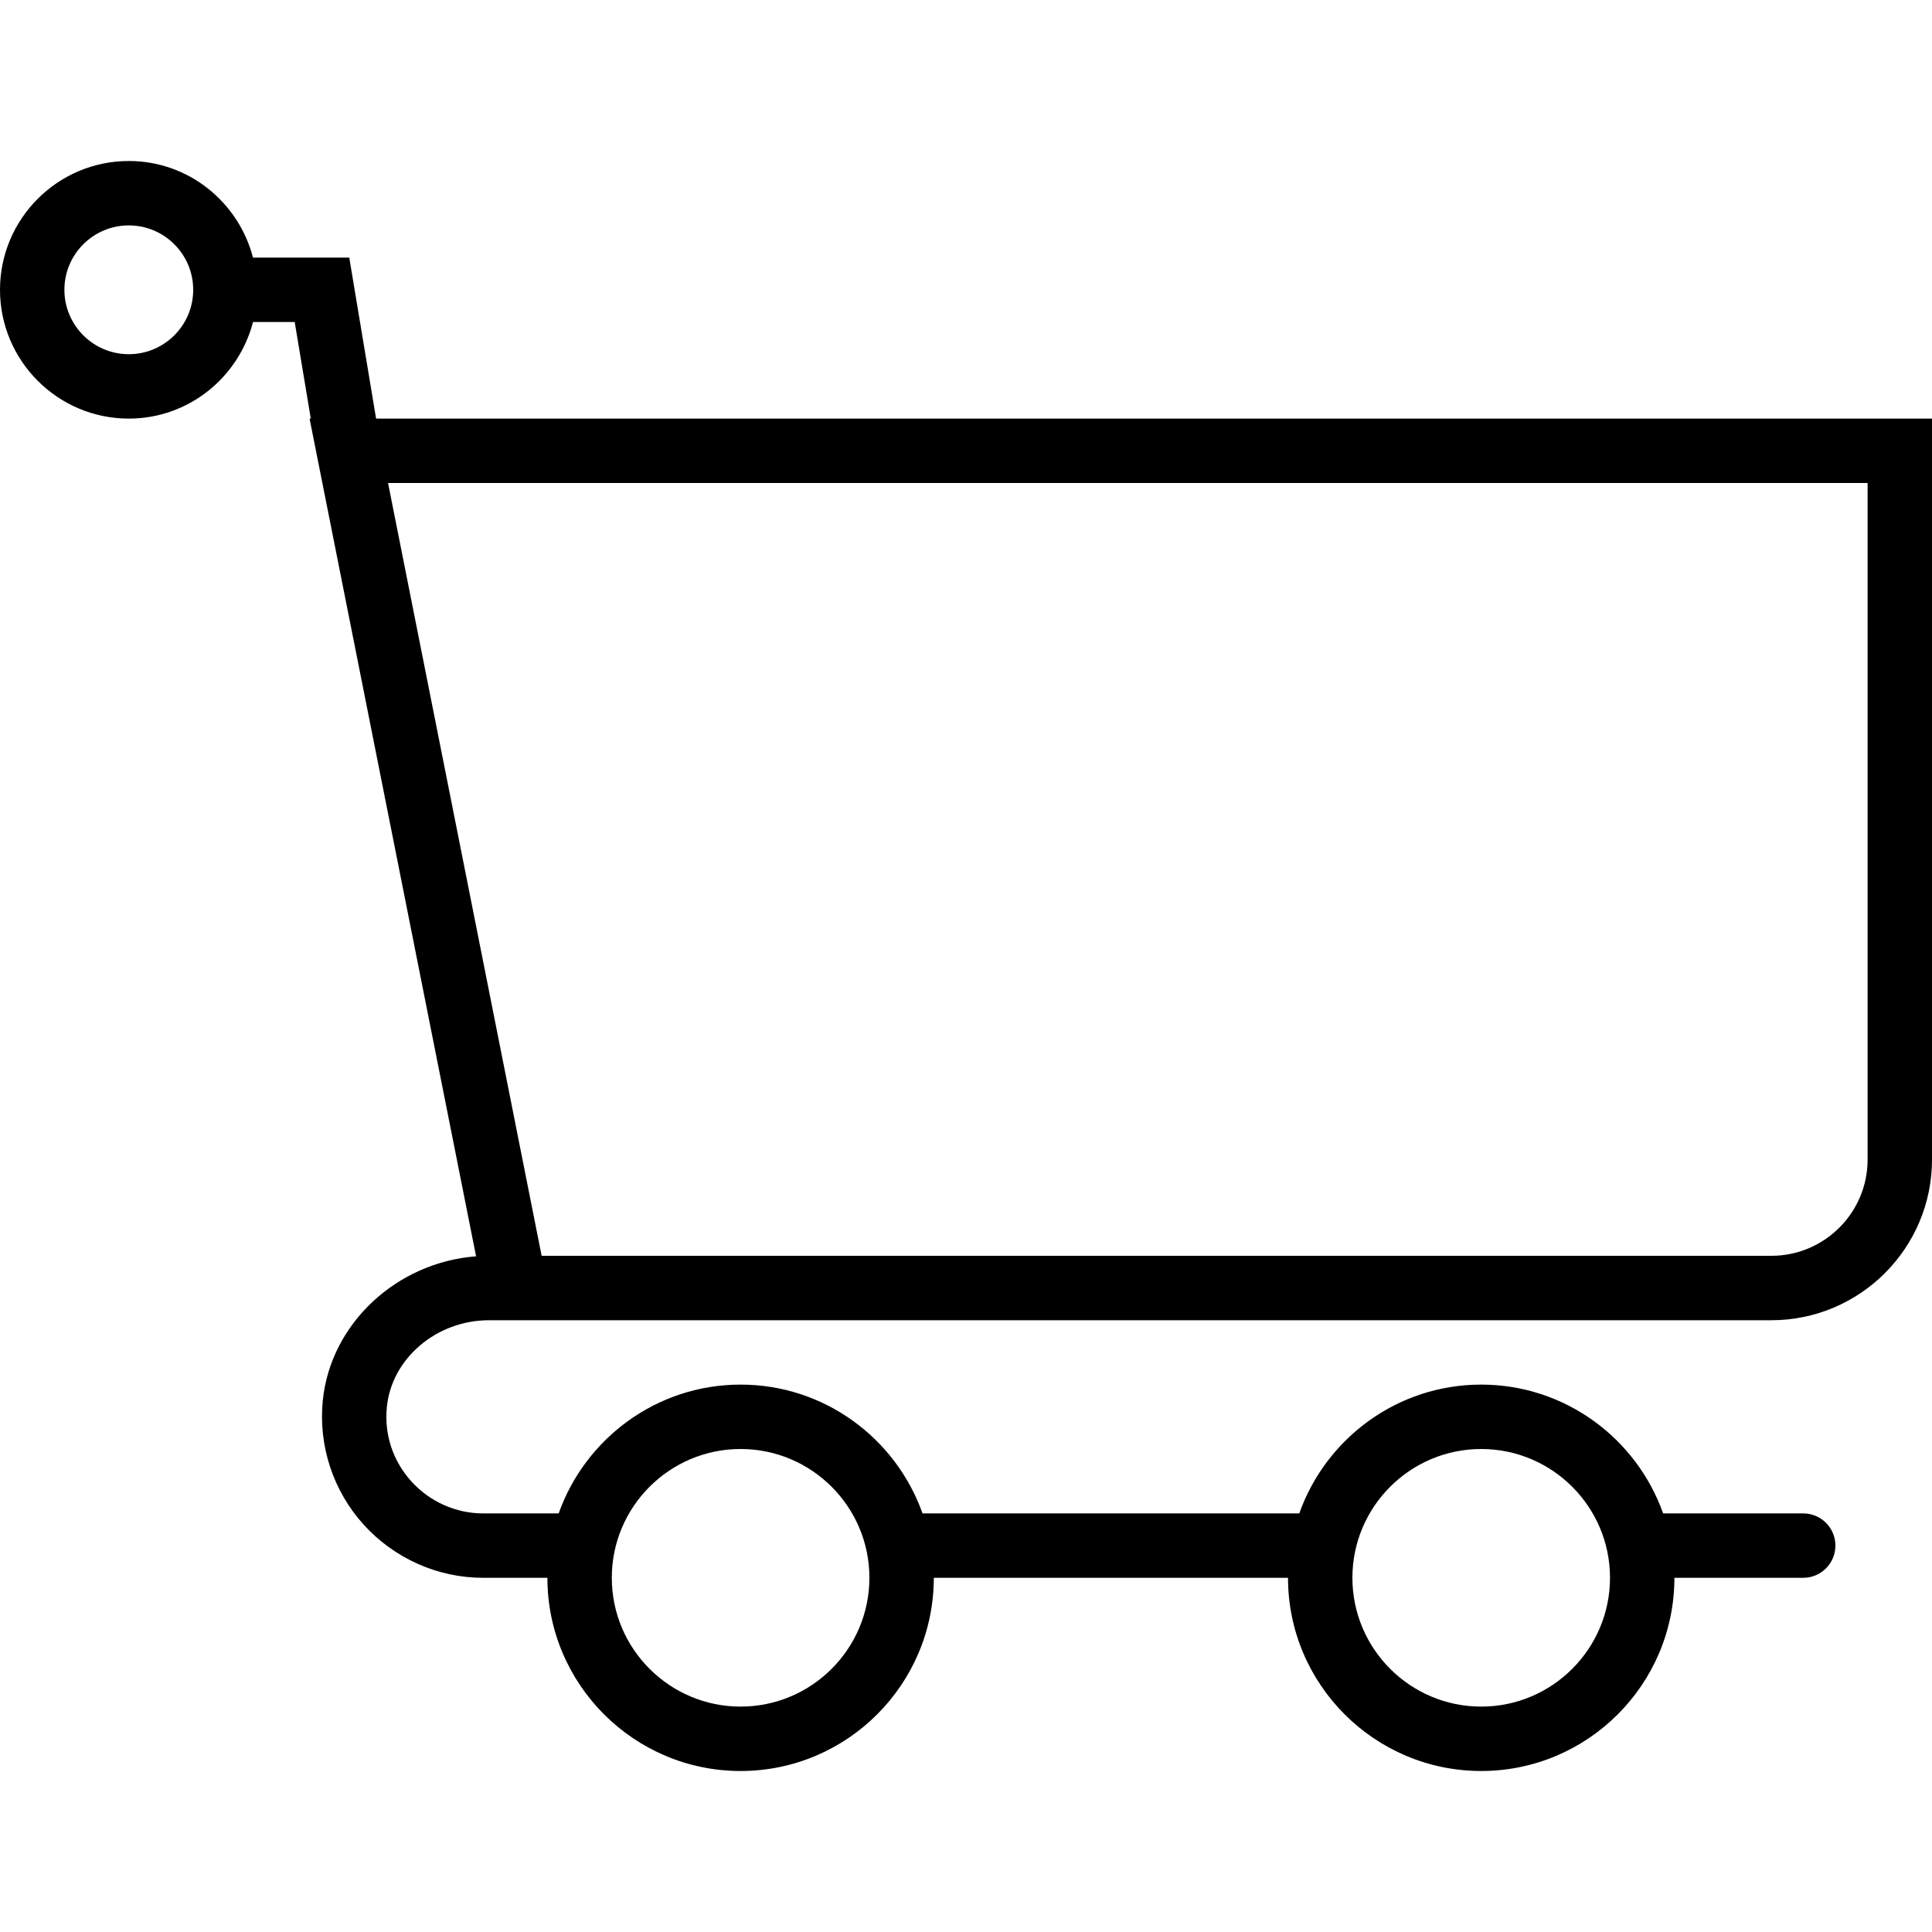
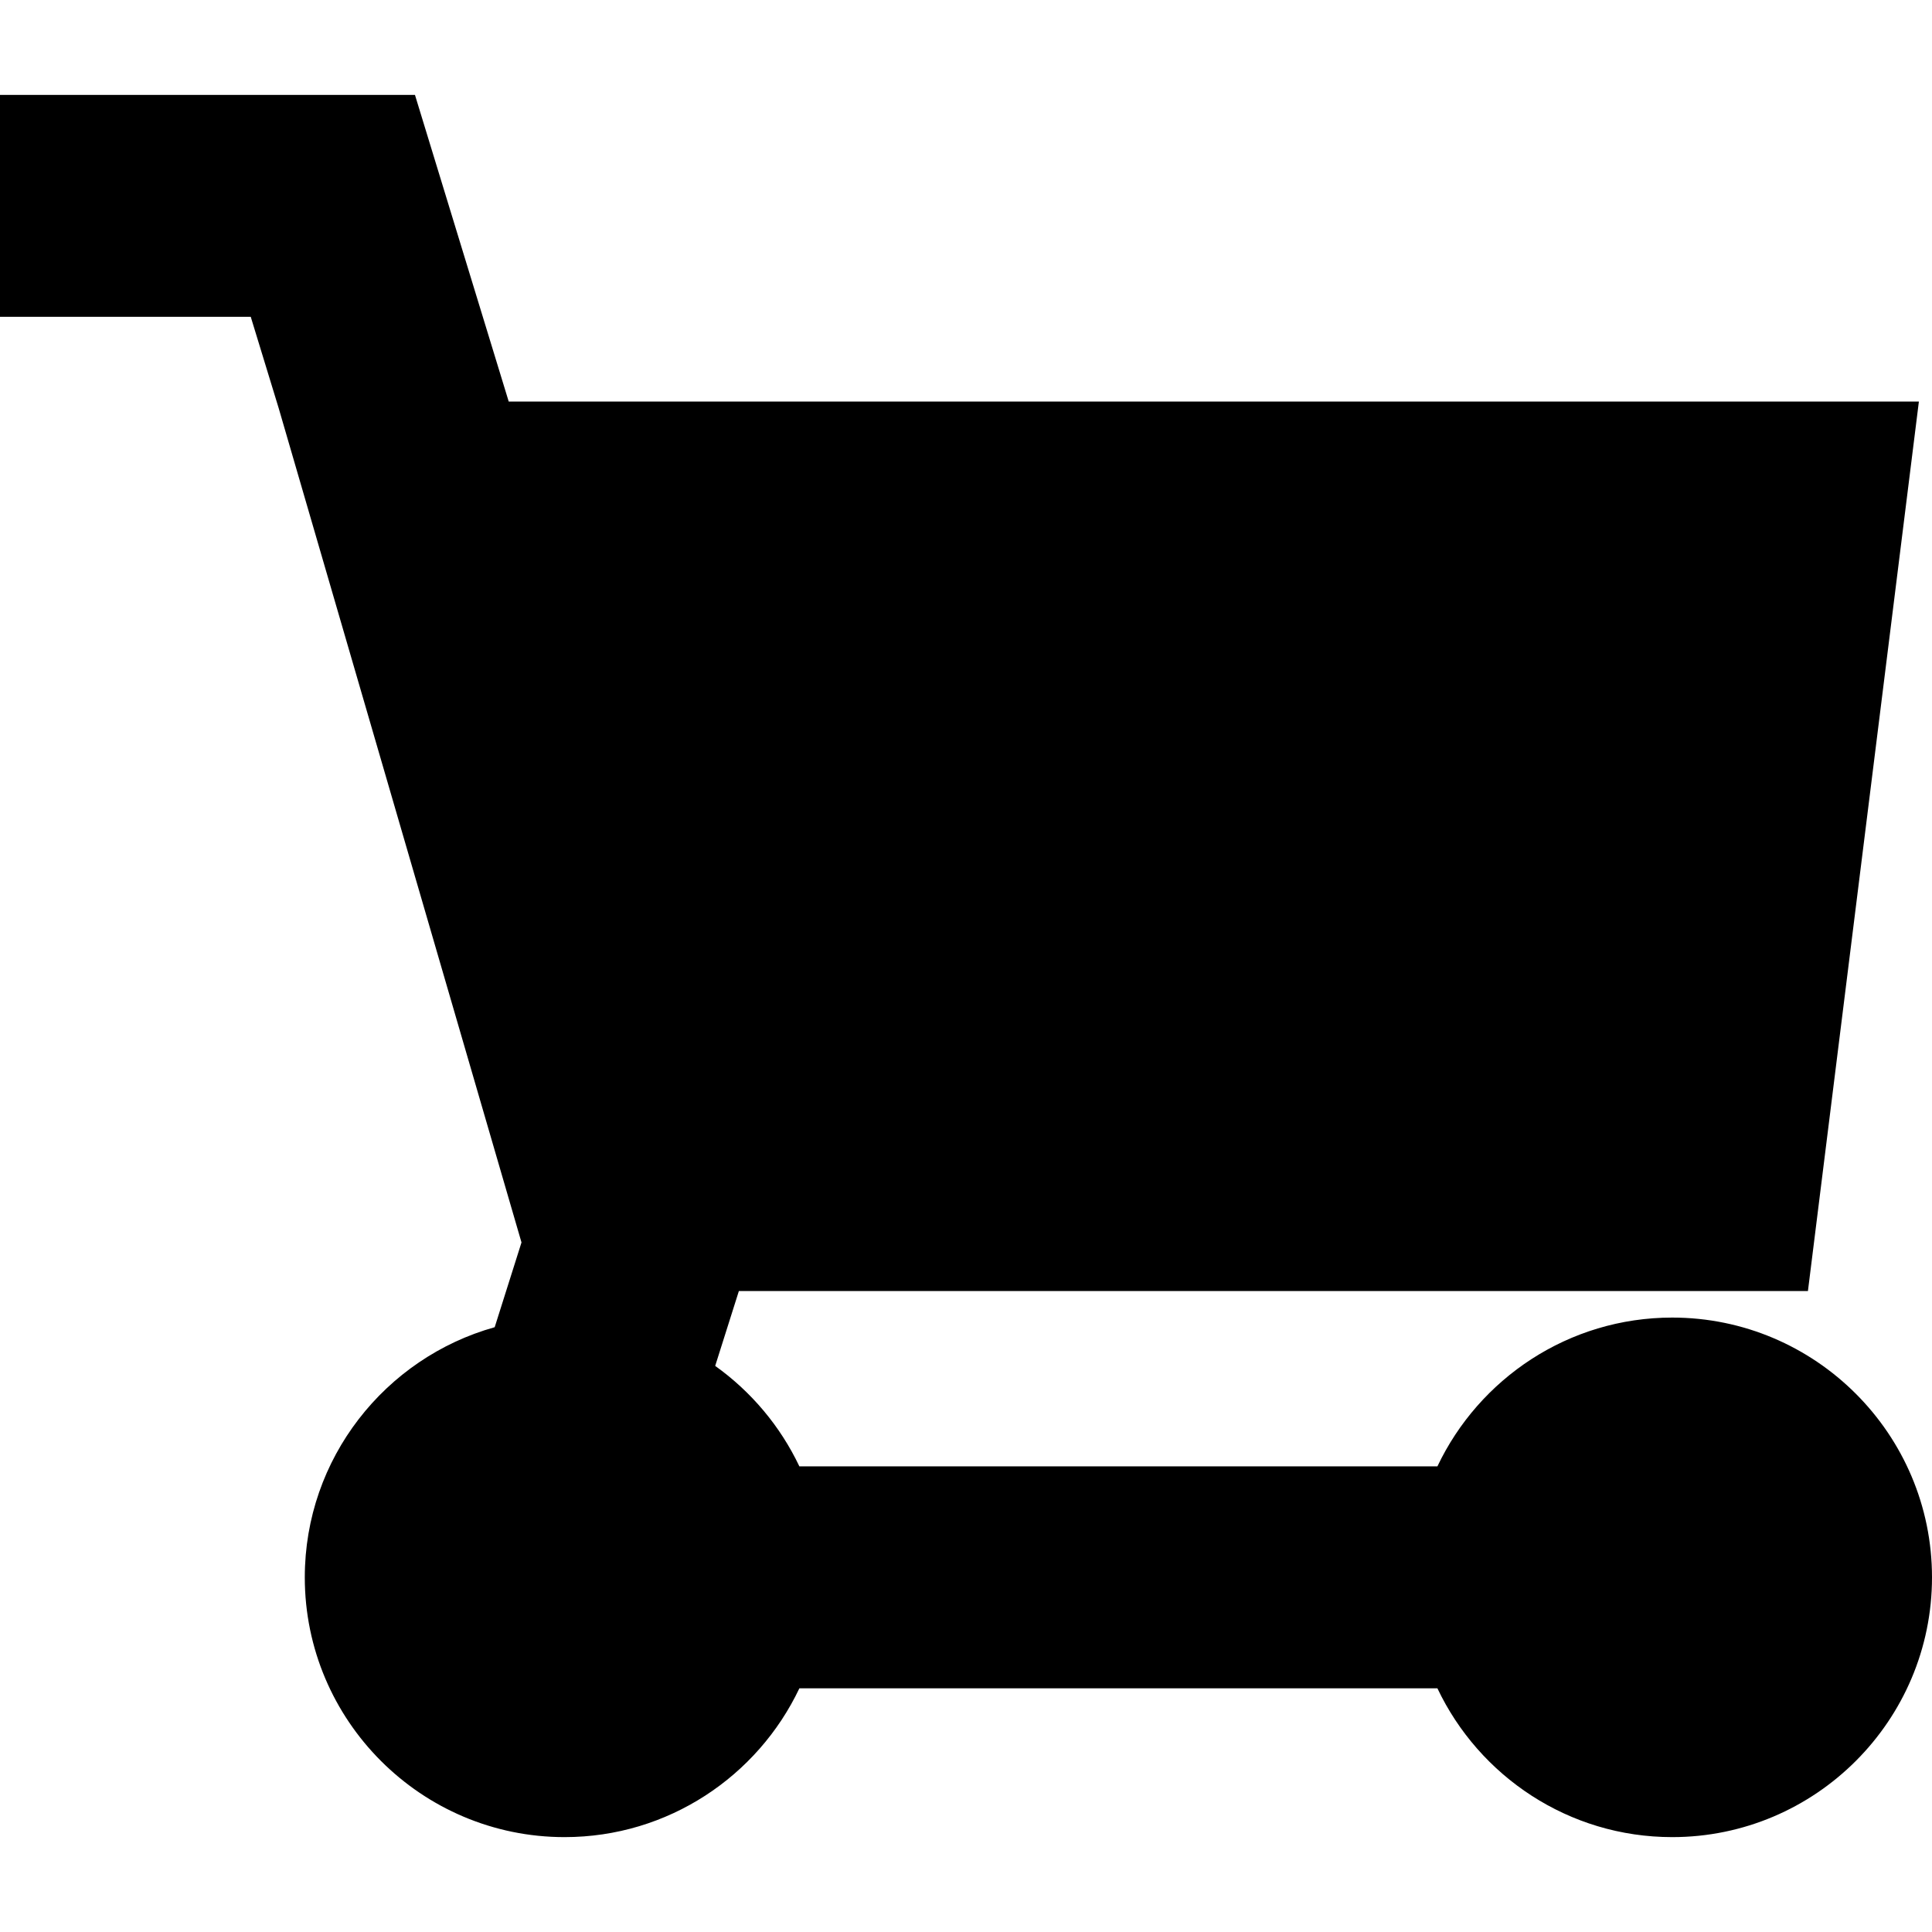
- <svg xmlns="http://www.w3.org/2000/svg" version="1.1" id="Capa_1" x="0px" y="0px" viewBox="0 0 60 60" style="enable-background:new 0 0 60 60;" xml:space="preserve">
-   <path d="M11.68,13l-0.833-5h-2.99C7.411,6.28,5.859,5,4,5C1.794,5,0,6.794,0,9s1.794,4,4,4c1.859,0,3.411-1.28,3.858-3h1.294l0.5,3  H9.614l5.171,26.016c-2.465,0.188-4.518,2.086-4.76,4.474c-0.142,1.405,0.32,2.812,1.268,3.858C12.242,48.397,13.594,49,15,49h2  c0,3.309,2.691,6,6,6s6-2.691,6-6h11c0,3.309,2.691,6,6,6s6-2.691,6-6h4c0.553,0,1-0.447,1-1s-0.447-1-1-1h-4.35  c-0.826-2.327-3.043-4-5.65-4s-4.824,1.673-5.65,4h-11.7c-0.826-2.327-3.043-4-5.65-4s-4.824,1.673-5.65,4H15  c-0.842,0-1.652-0.362-2.224-0.993c-0.577-0.639-0.848-1.461-0.761-2.316c0.152-1.509,1.546-2.69,3.173-2.69h0.791  c0.014,0,0.025,0,0.039,0h38.994C57.763,41,60,38.763,60,36.013V13H11.68z M4,11c-1.103,0-2-0.897-2-2s0.897-2,2-2s2,0.897,2,2  S5.103,11,4,11z M46,45c2.206,0,4,1.794,4,4s-1.794,4-4,4s-4-1.794-4-4S43.794,45,46,45z M23,45c2.206,0,4,1.794,4,4s-1.794,4-4,4  s-4-1.794-4-4S20.794,45,23,45z M58,36.013C58,37.66,56.66,39,55.013,39H16.821l-4.77-24H58V36.013z" />
+ <svg xmlns="http://www.w3.org/2000/svg" version="1.1" id="Capa_1" x="0px" y="0px" viewBox="0 0 225.388 225.388" style="enable-background:new 0 0 225.388 225.388;" xml:space="preserve">
+   <path d="M225.388,184.014c0,16.71-13.595,30.305-30.305,30.305c-12.082,0-22.531-7.108-27.395-17.361H93.257  c-4.864,10.253-15.313,17.361-27.395,17.361c-16.71,0-30.305-13.595-30.305-30.305c0-13.886,9.392-25.612,22.154-29.182l3.127-9.889  l-28.328-97.33l-3.258-10.656H0V11.069h48.409l10.938,35.775h164.511l-12.944,103.769H86.197l-2.763,8.734  c4.192,2.995,7.594,7.025,9.822,11.722h74.432c4.864-10.252,15.313-17.36,27.395-17.36  C211.793,153.709,225.388,167.304,225.388,184.014z" />
  <g>
</g>
  <g>
</g>
  <g>
</g>
  <g>
</g>
  <g>
</g>
  <g>
</g>
  <g>
</g>
  <g>
</g>
  <g>
</g>
  <g>
</g>
  <g>
</g>
  <g>
</g>
  <g>
</g>
  <g>
</g>
  <g>
</g>
</svg>
